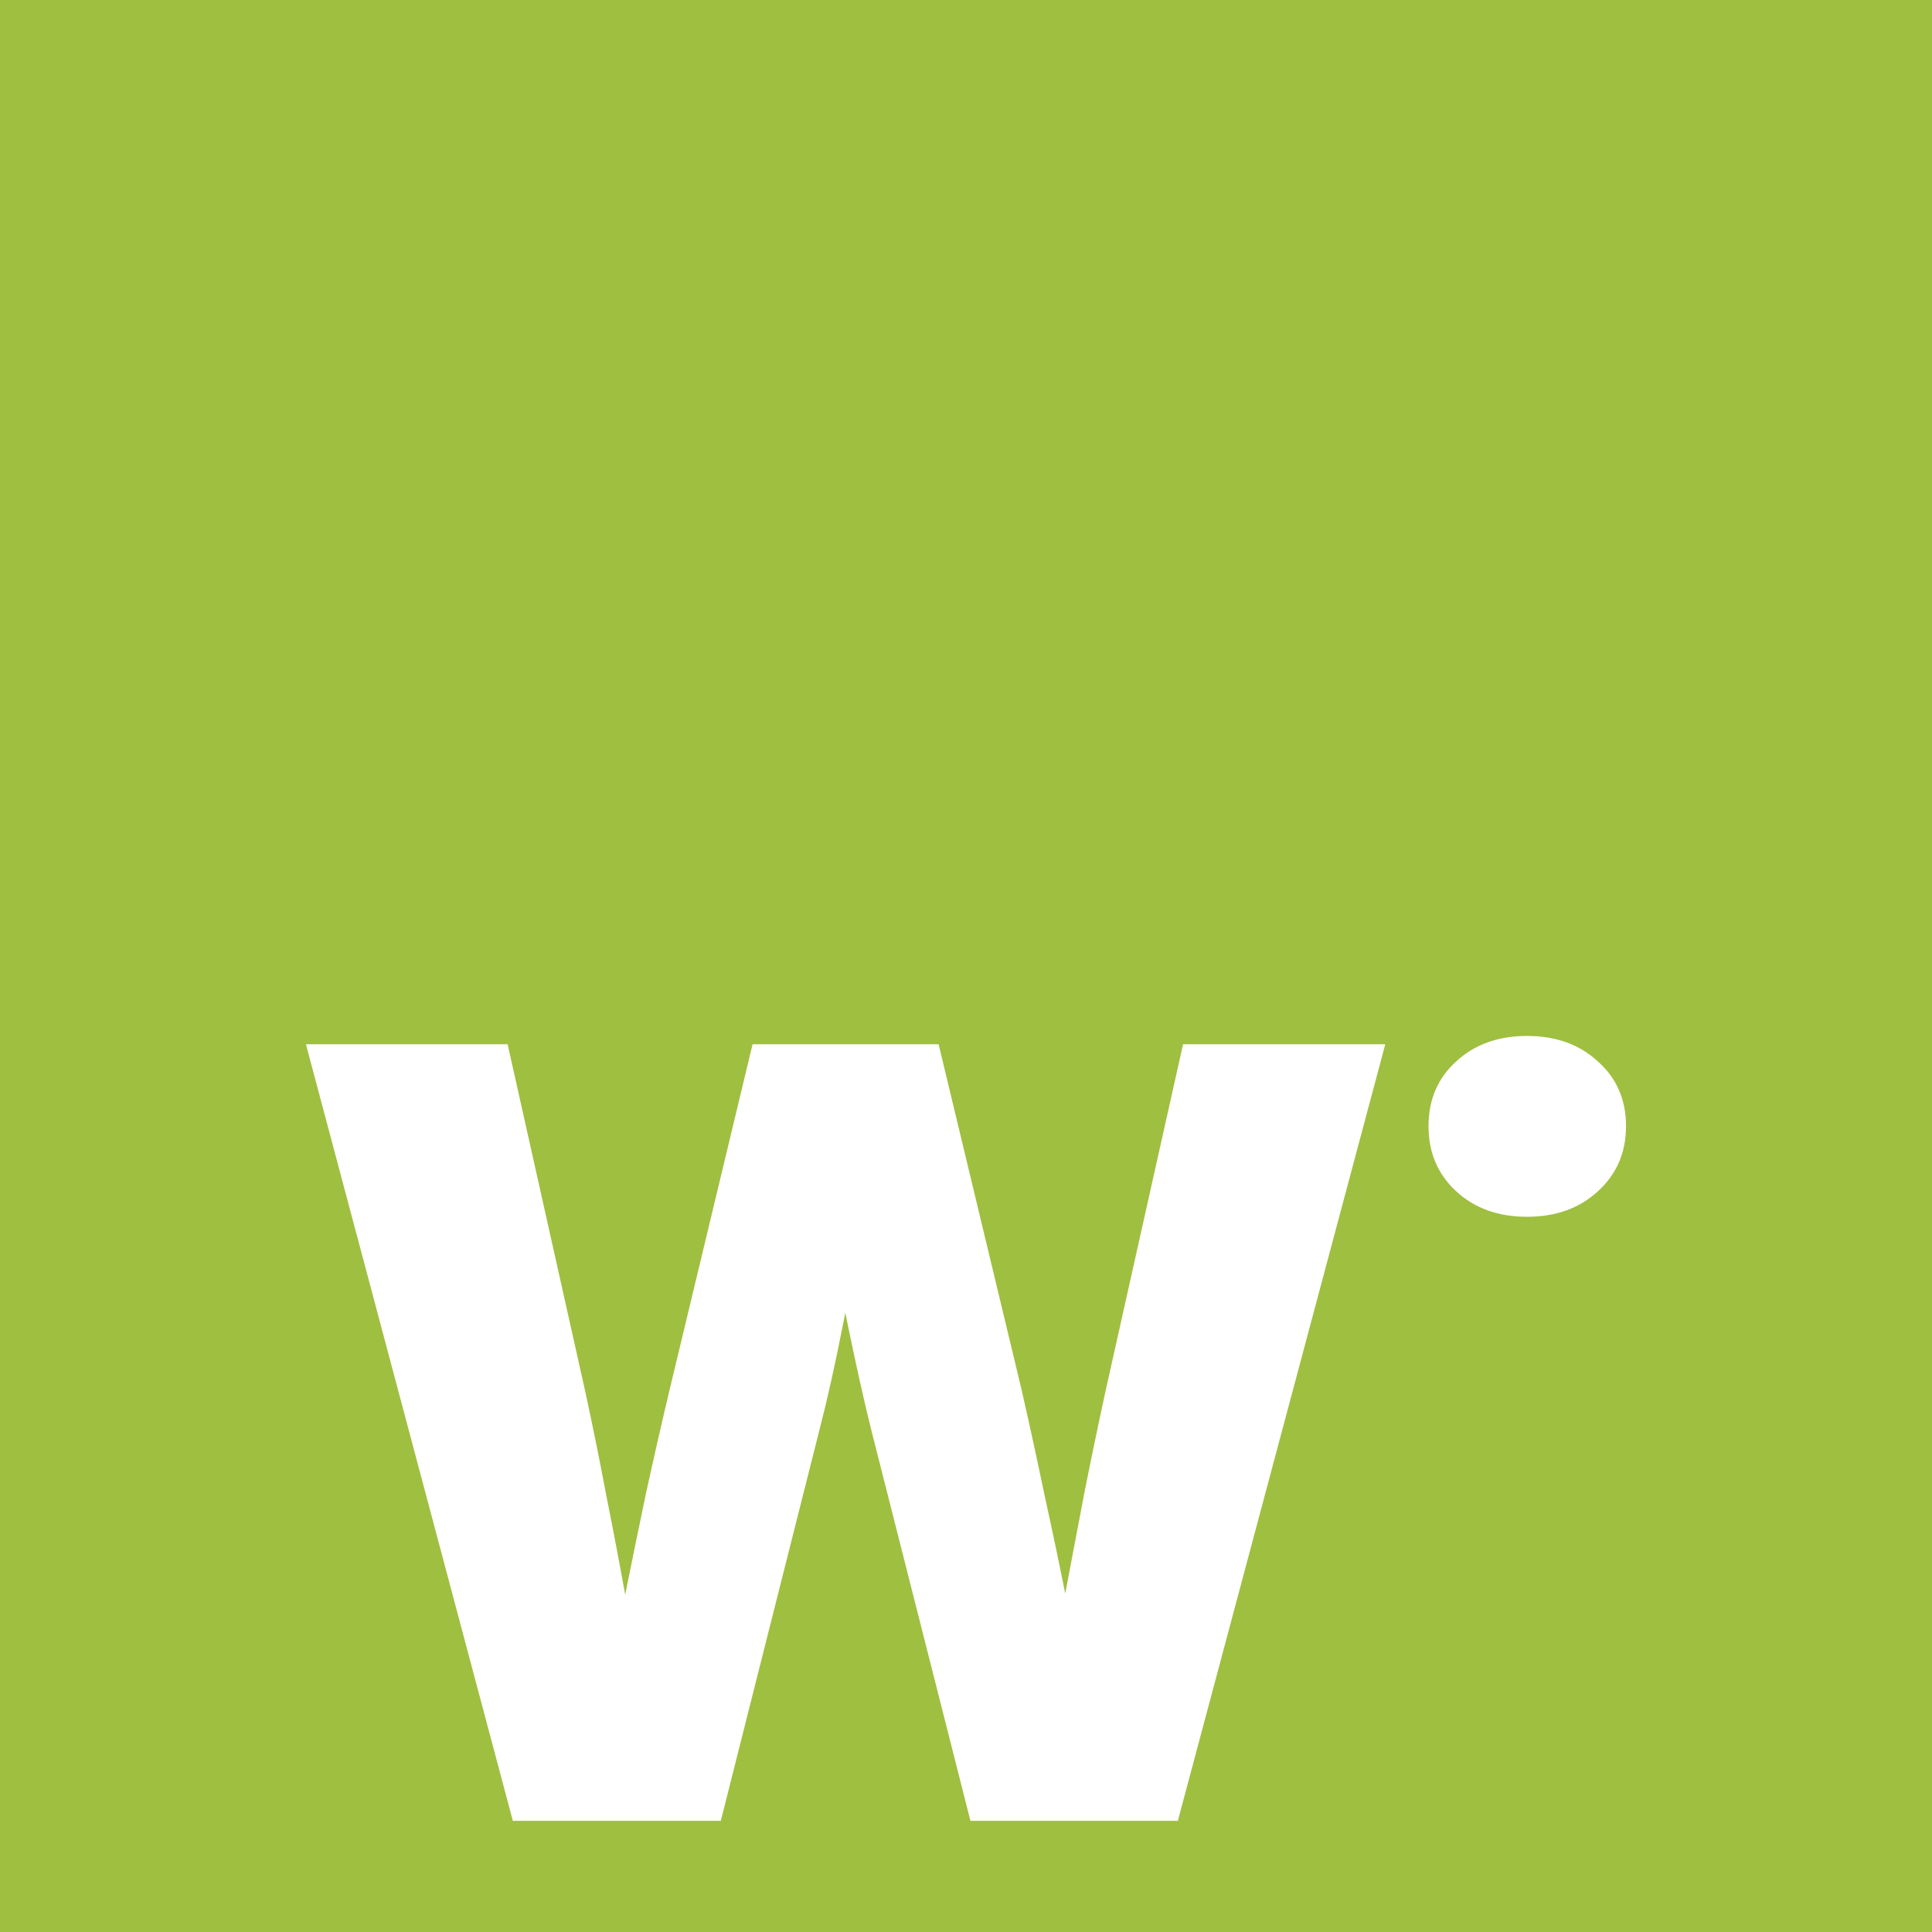
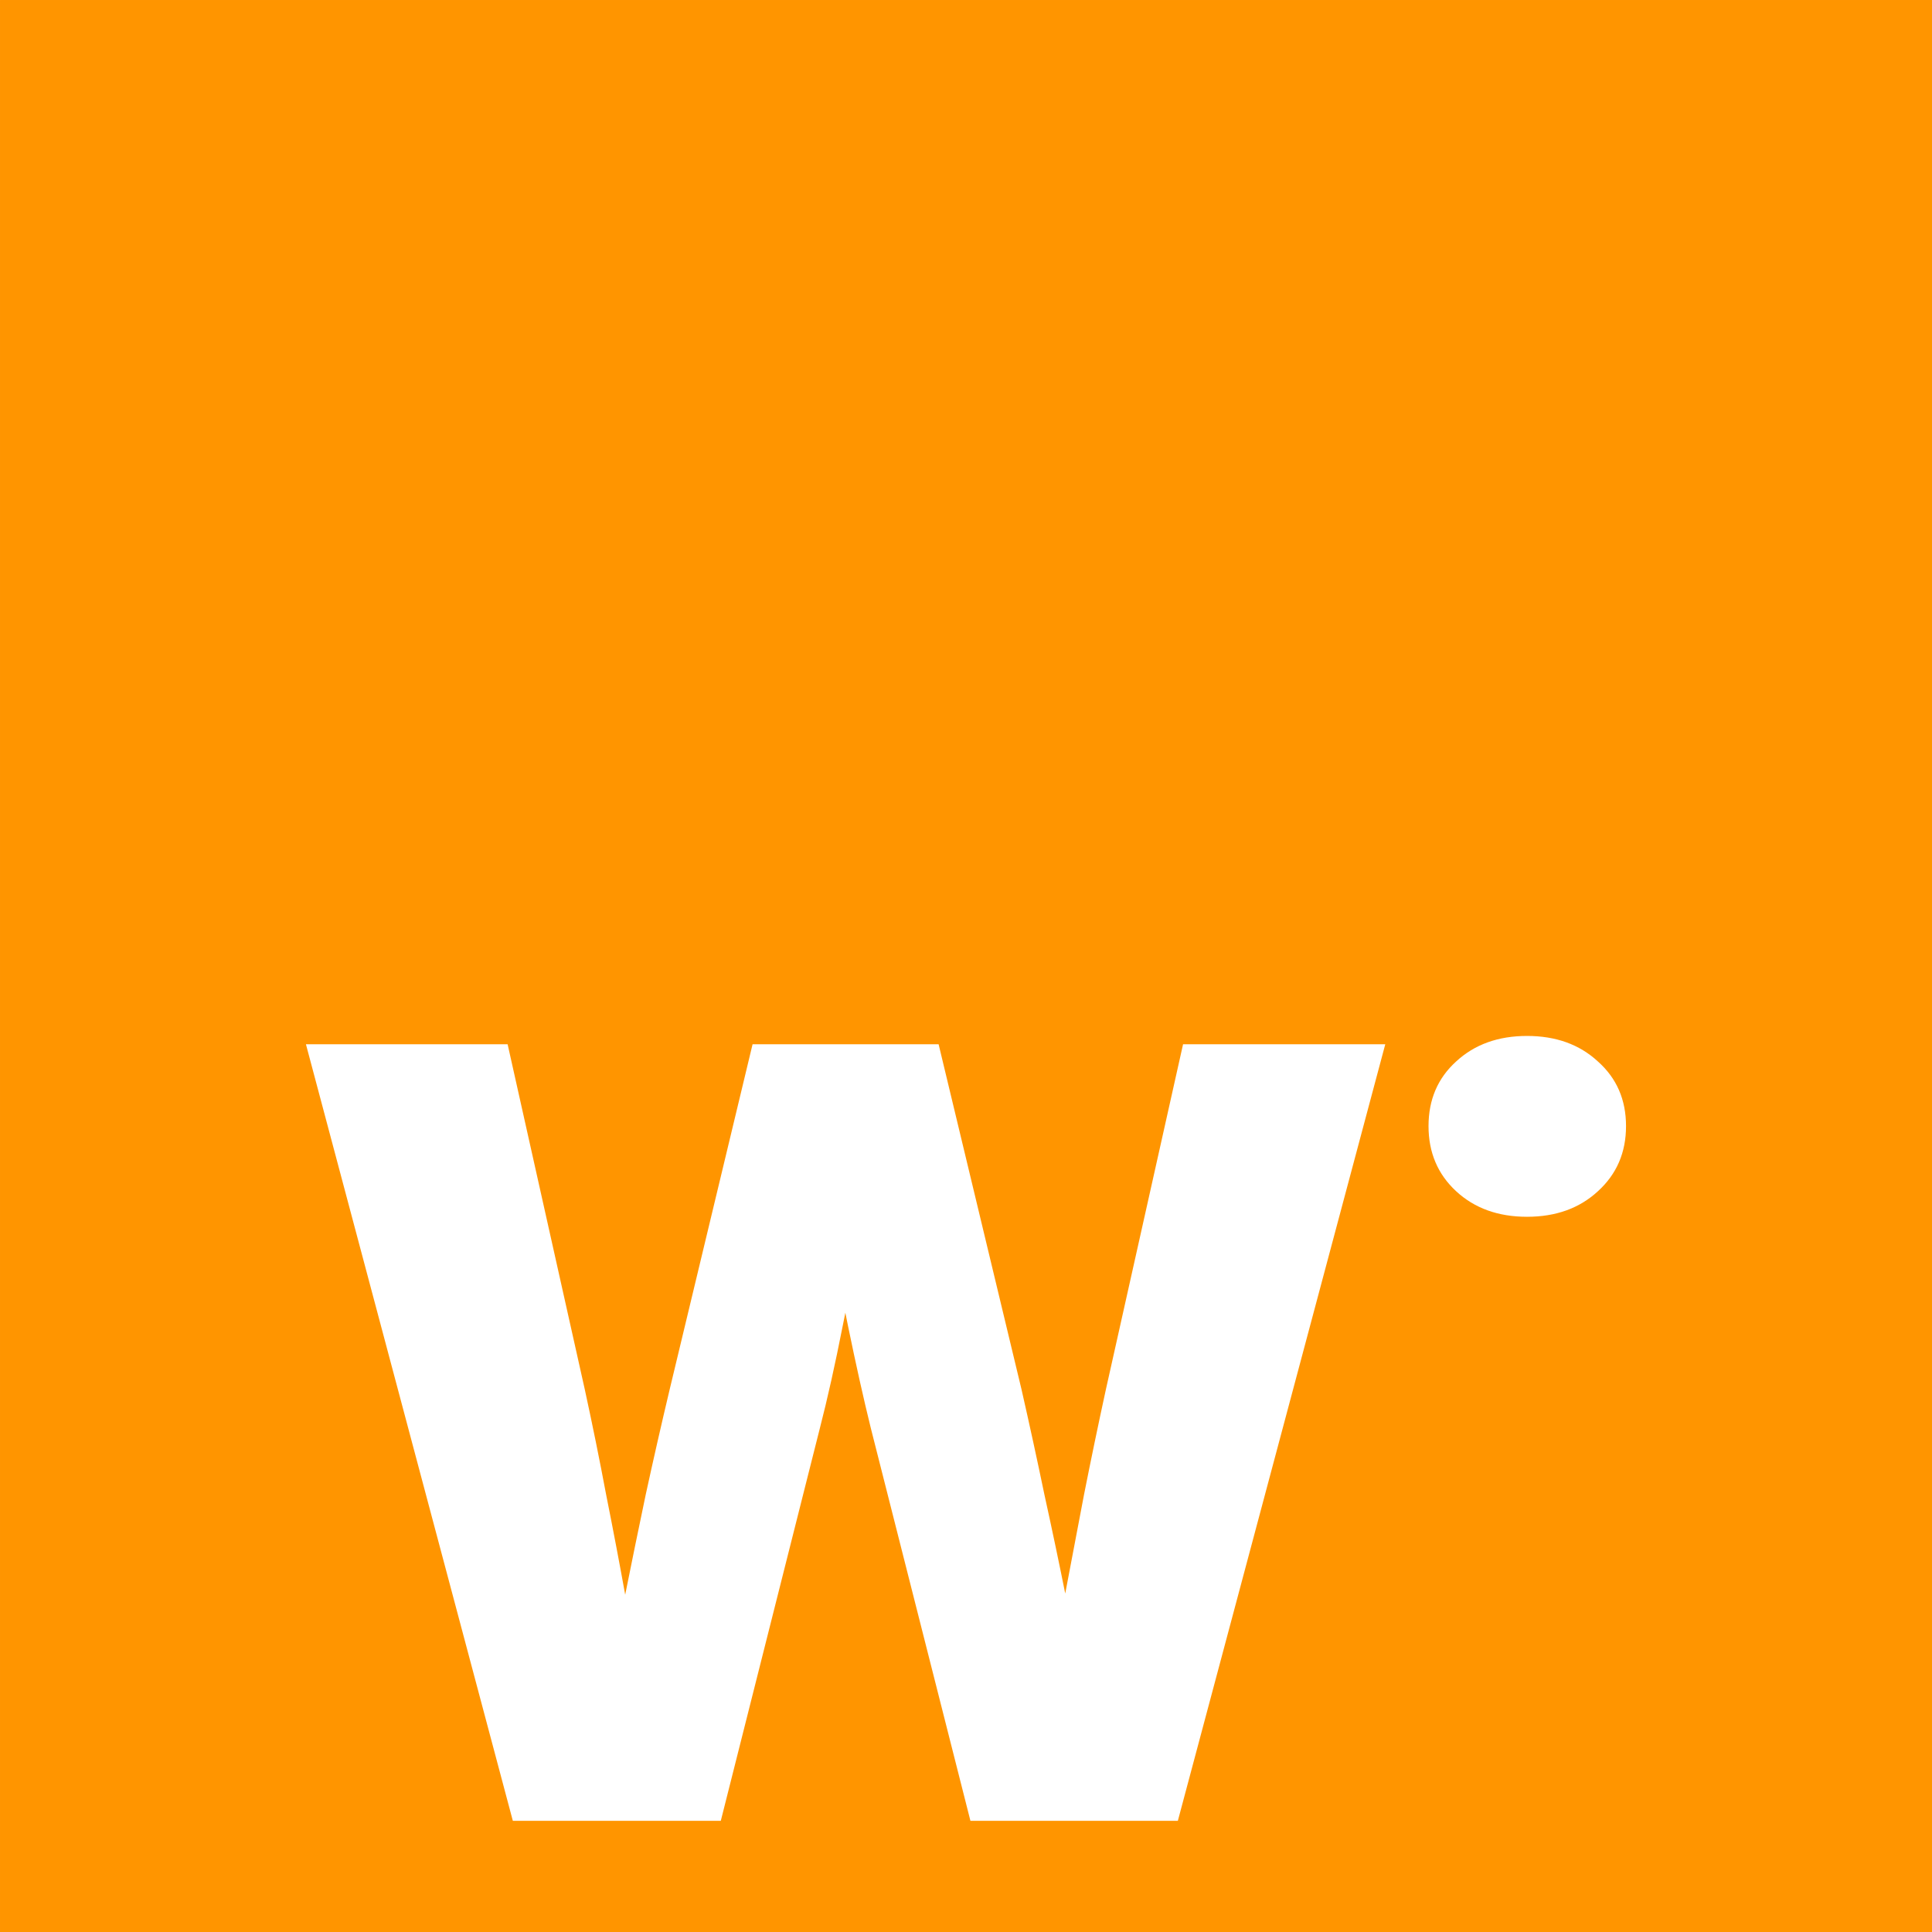
<svg xmlns="http://www.w3.org/2000/svg" width="91.953mm" height="91.953mm" viewBox="0 0 91.953 91.953" version="1.1" id="svg1">
  <defs id="defs1" />
  <g id="layer1" transform="translate(-59.02373,-102.5237)">
-     <rect style="fill:#9fbf40;stroke-width:0.265;fill-opacity:1" id="rect1" width="91.953" height="91.953" x="59.024" y="102.524" />
+     <rect style="fill:#ff9500;fill-opacity:1;stroke-width:0.265" id="rect1" width="91.953" height="91.953" x="59.024" y="102.524" />
    <path d="m 83.432,189.185 -9.847,-36.959 h 9.599 l 3.671,16.421 c 0.364,1.67 0.703,3.34 1.017,5.011 0.331,1.654 0.645,3.307 0.943,4.961 0.314,1.654 0.612,3.316 0.893,4.986 h -1.935 c 0.331,-1.67 0.653,-3.332 0.967,-4.986 0.331,-1.654 0.67,-3.307 1.017,-4.961 0.364,-1.67 0.744,-3.34 1.141,-5.011 l 3.944,-16.421 h 8.855 l 3.944,16.421 c 0.38,1.67 0.744,3.34 1.091,5.011 0.364,1.654 0.711,3.307 1.042,4.961 0.331,1.654 0.661,3.316 0.992,4.986 h -1.984 c 0.298,-1.67 0.595,-3.332 0.893,-4.986 l 0.943,-4.961 c 0.331,-1.67 0.678,-3.34 1.042,-5.011 l 3.671,-16.421 h 9.624 l -9.872,36.959 h -9.872 l -4.738,-18.678 c -0.347,-1.406 -0.711,-3.034 -1.091,-4.887 -0.364,-1.852 -0.827,-4.035 -1.389,-6.548 h 2.53 c -0.562,2.514 -1.025,4.696 -1.389,6.548 -0.364,1.852 -0.728,3.481 -1.091,4.887 l -4.713,18.678 z m 48.27,-28.749 c -1.373,0 -2.497,-0.405 -3.373,-1.215 -0.876,-0.81 -1.315,-1.844 -1.315,-3.101 0,-1.257 0.438,-2.282 1.315,-3.076 0.876,-0.81 2.001,-1.215 3.373,-1.215 1.373,0 2.497,0.405 3.373,1.215 0.893,0.794 1.339,1.819 1.339,3.076 0,1.257 -0.446,2.29 -1.339,3.101 -0.876,0.81 -2.001,1.215 -3.373,1.215 z" id="text1" style="font-weight:800;font-size:50.8px;font-family:'Inter Variable';-inkscape-font-specification:'Inter Variable Ultra-Bold';fill:#ffffff;stroke-width:0.265" aria-label="Wi" />
  </g>
</svg>
